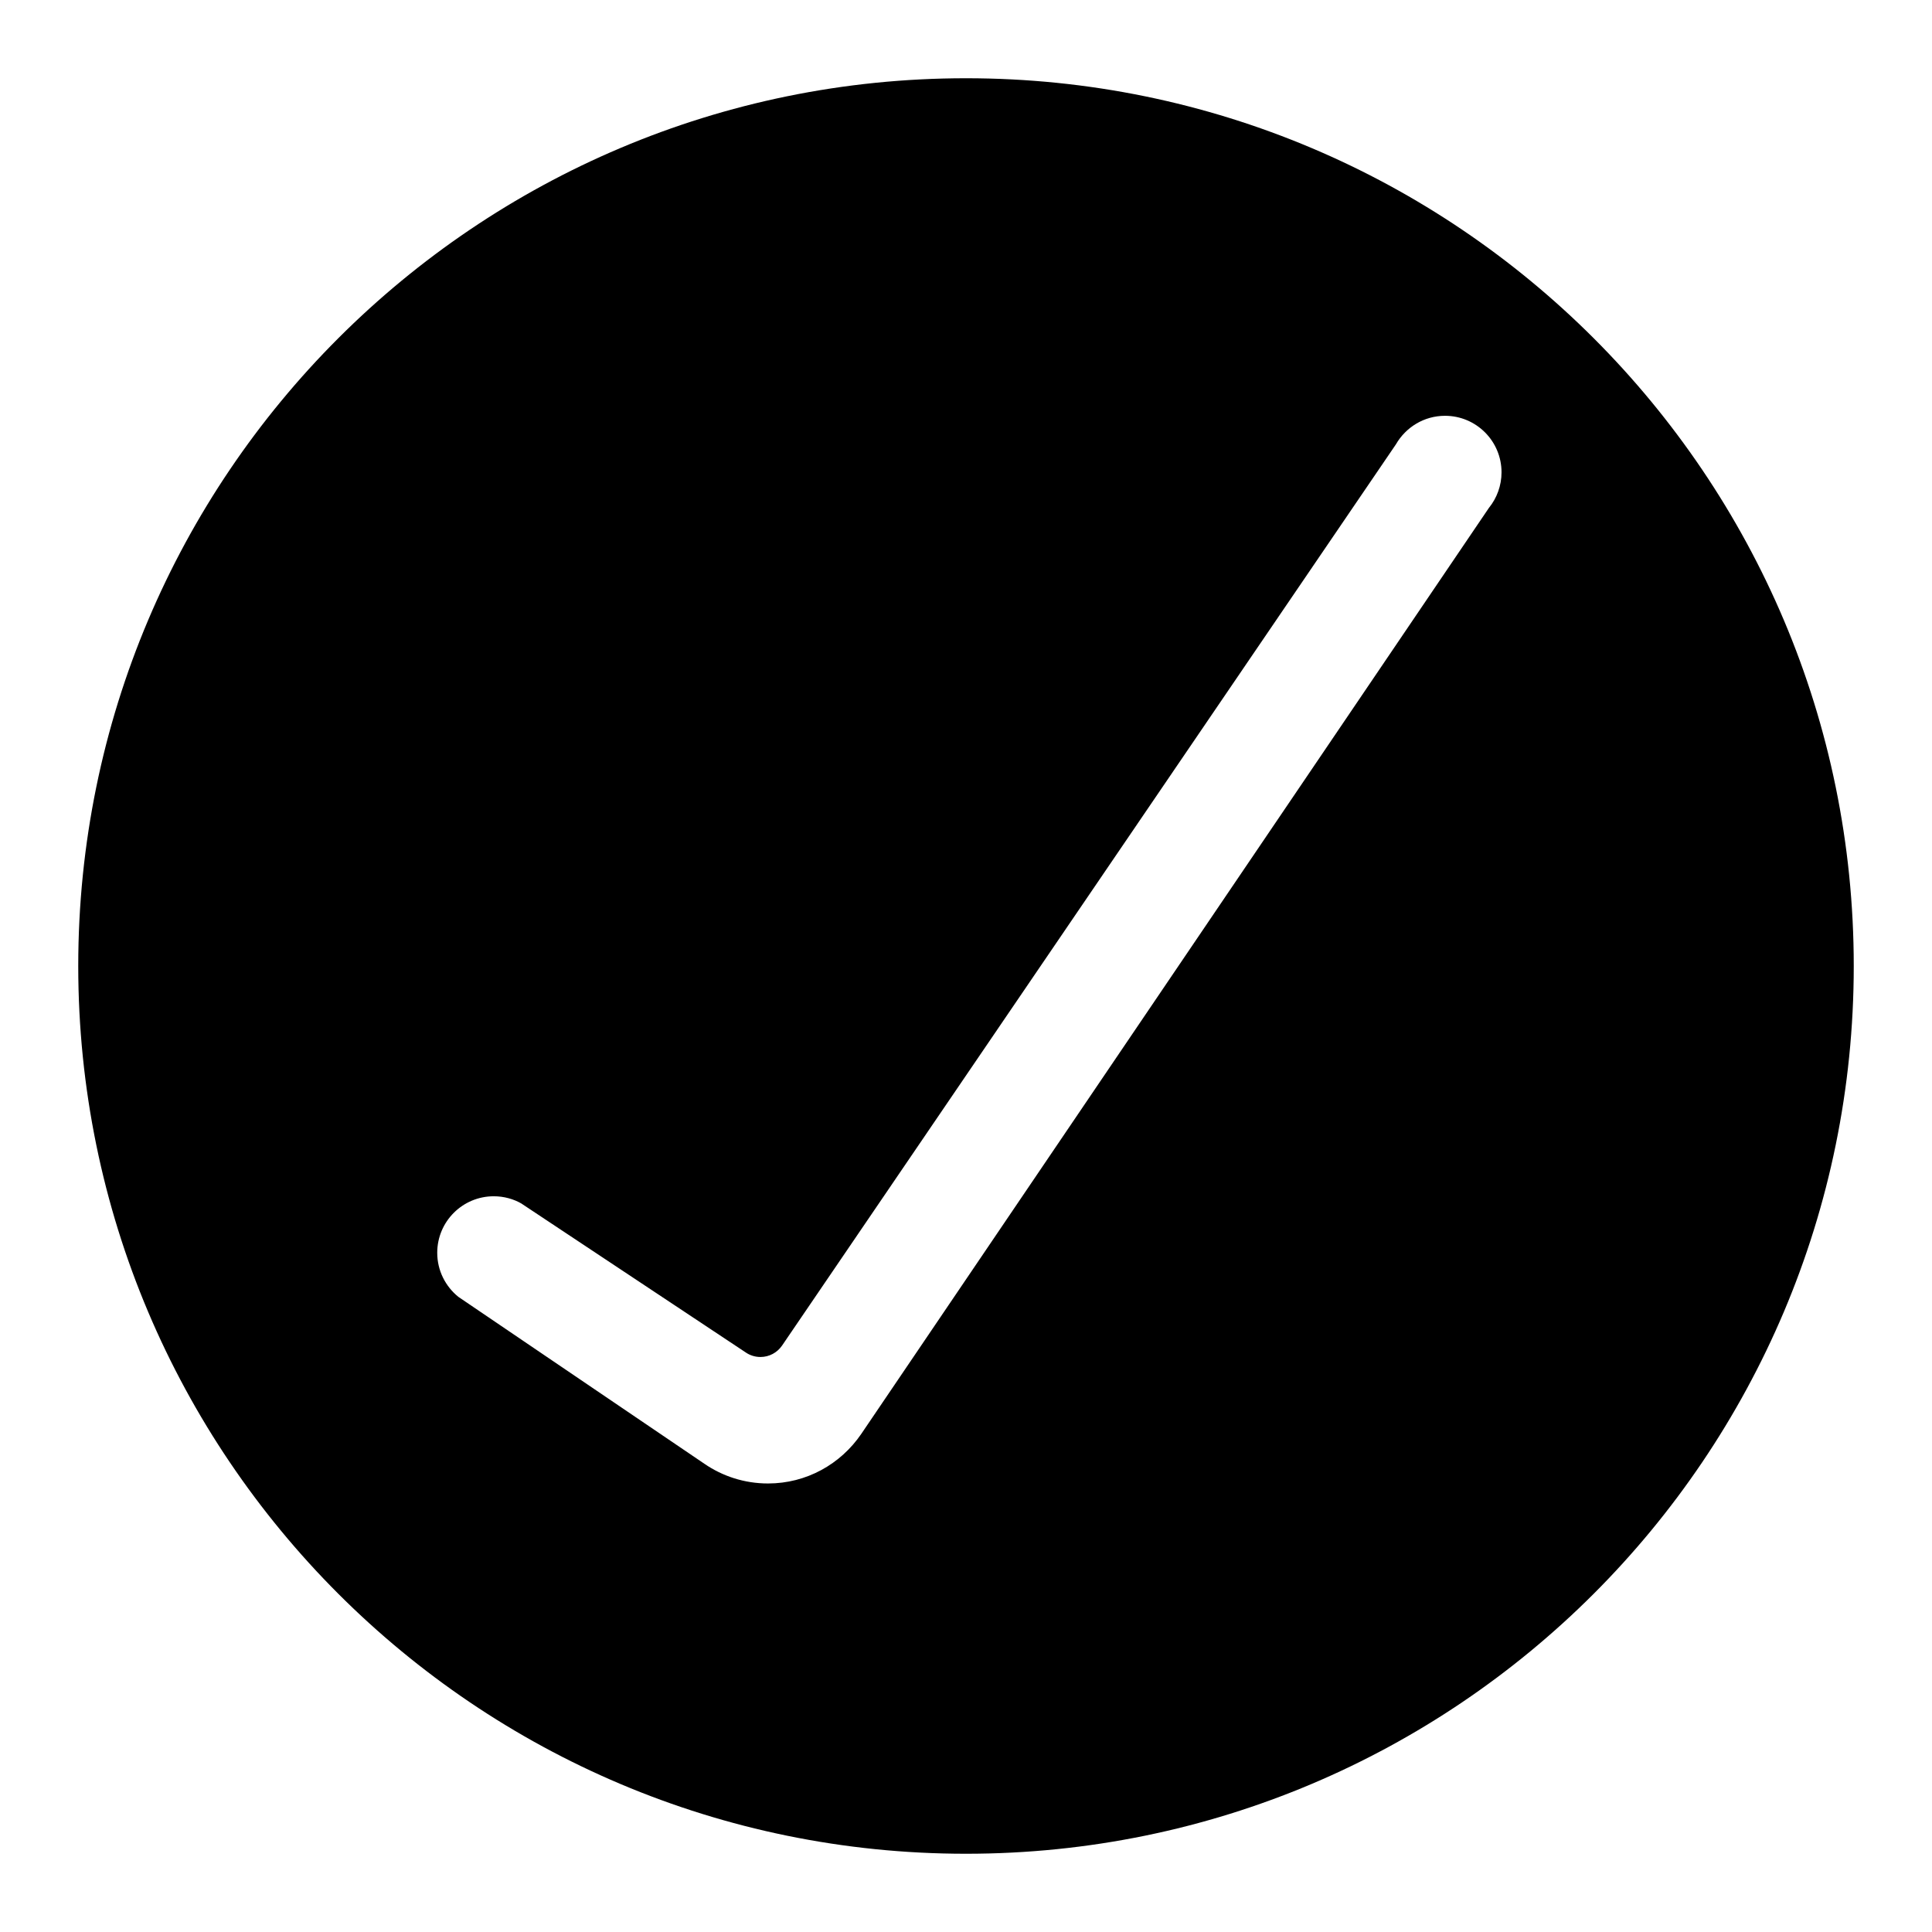
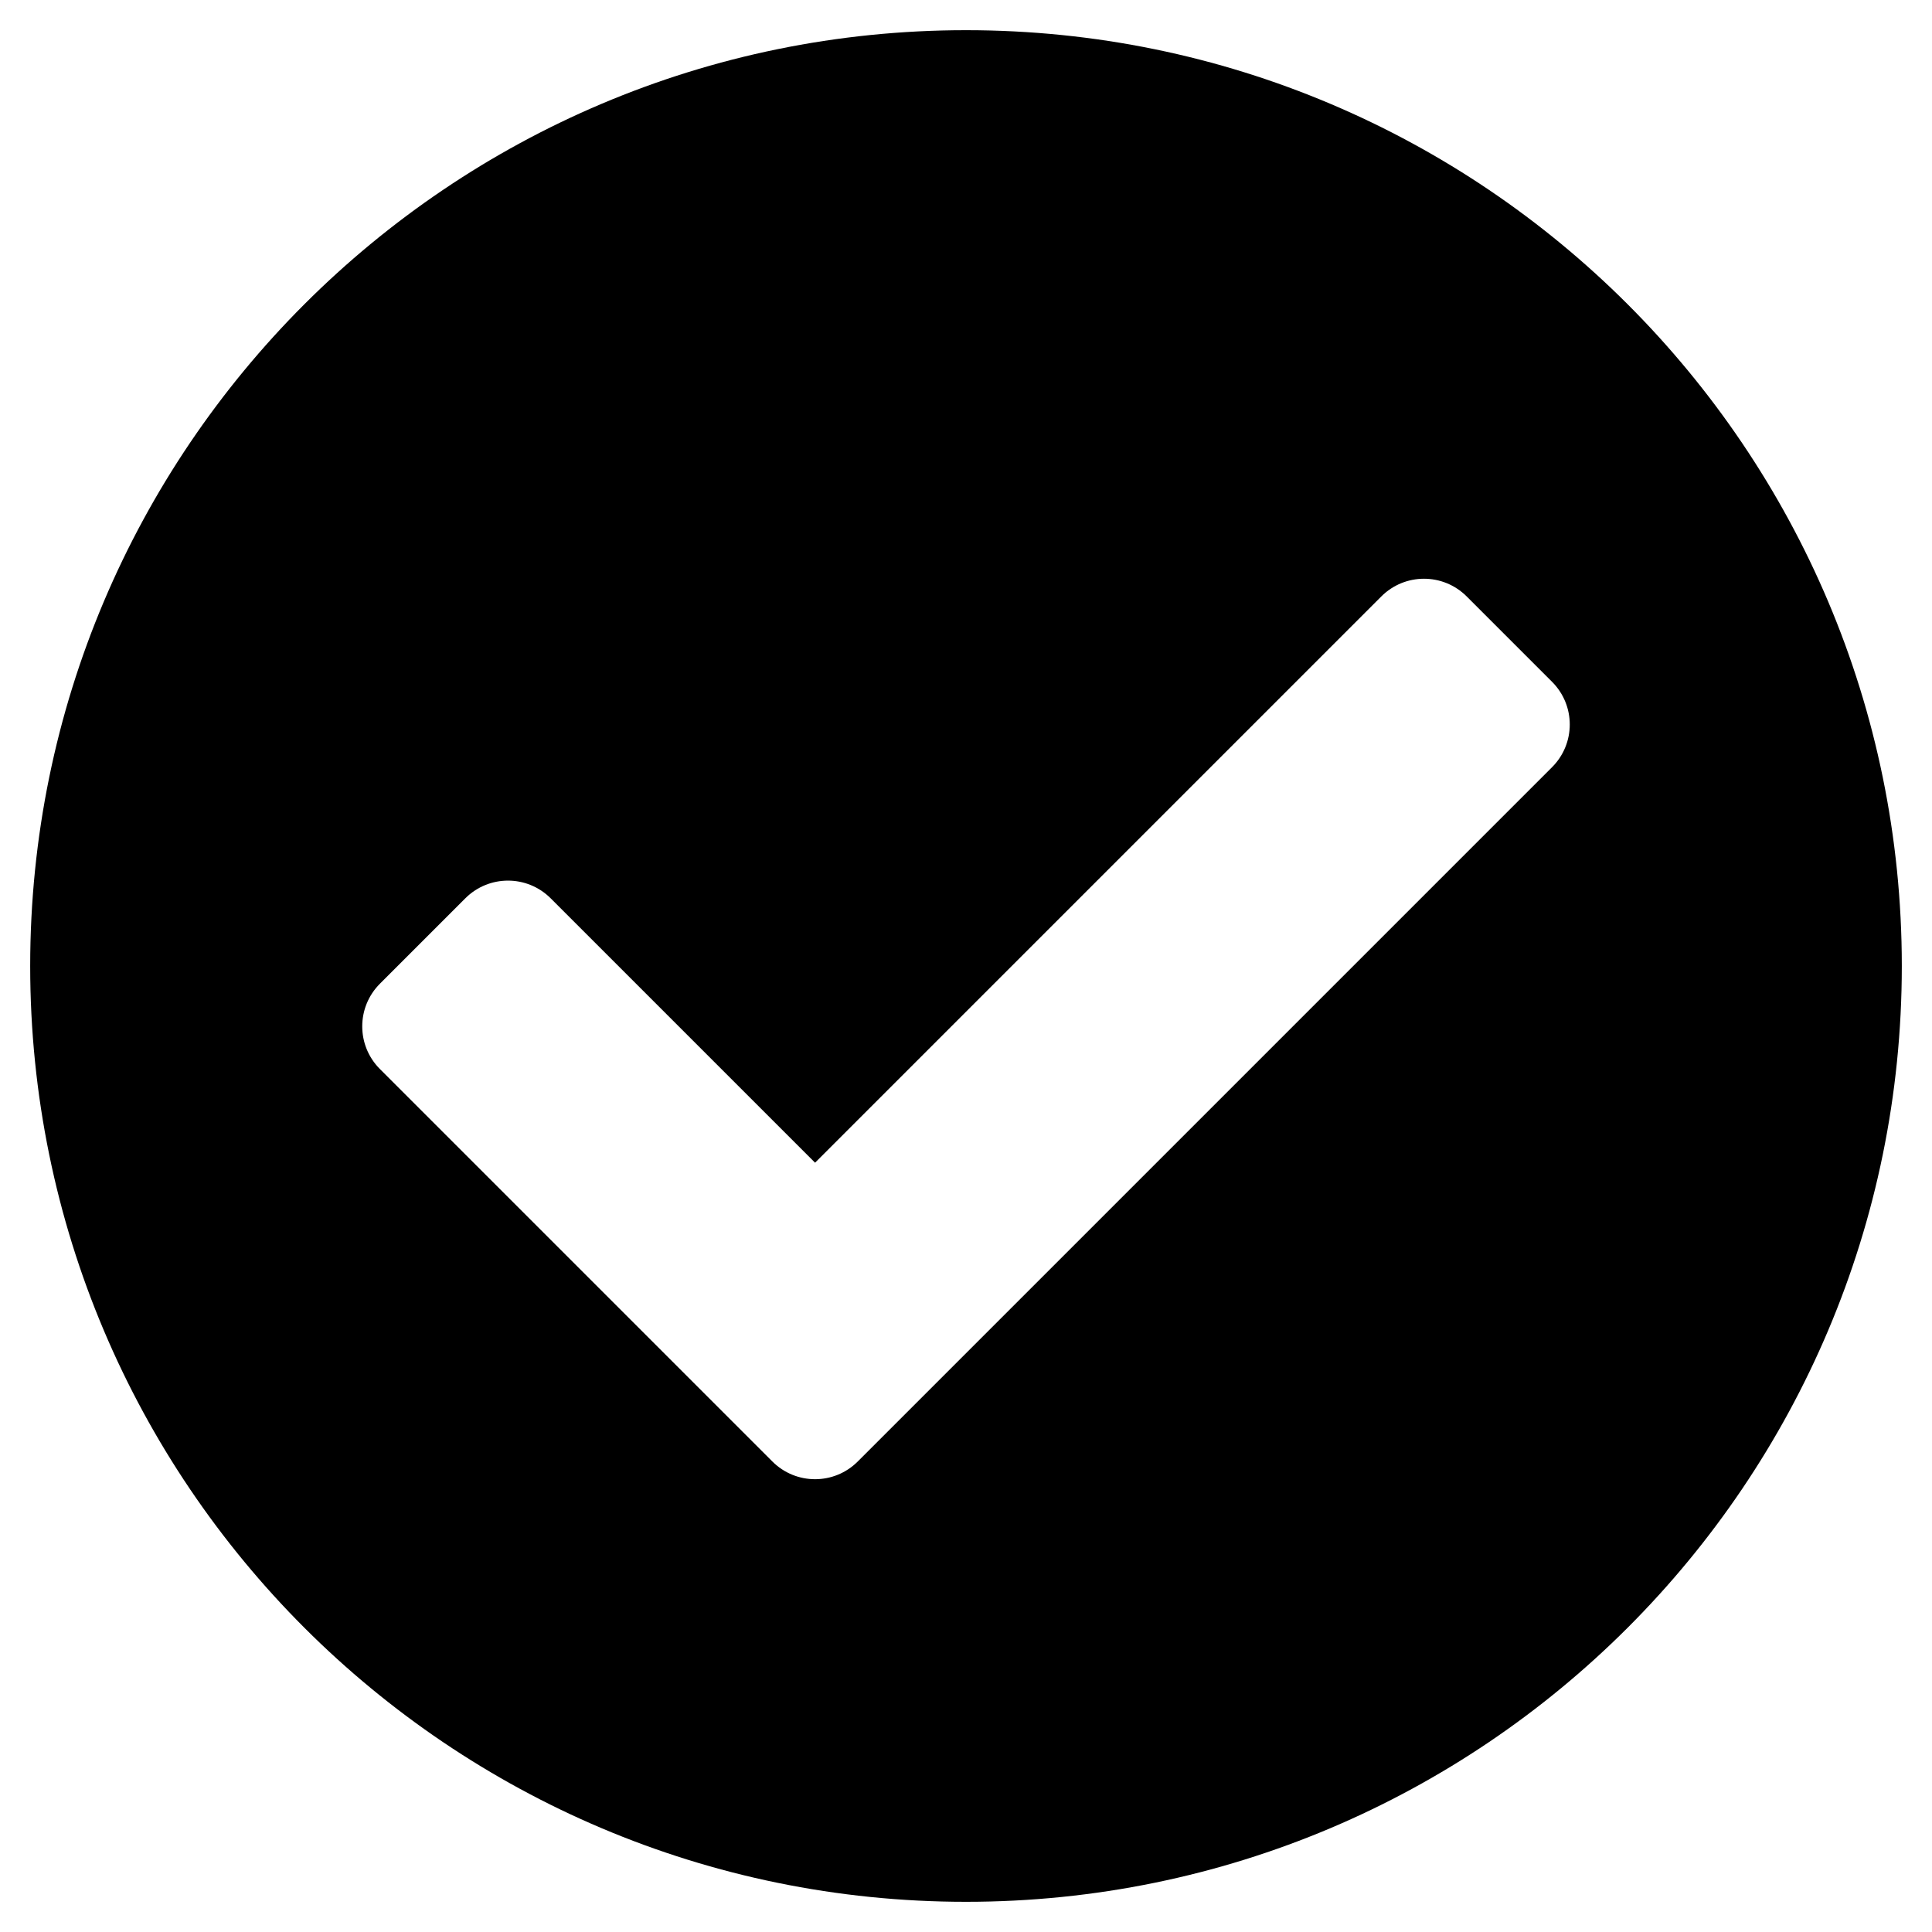
<svg xmlns="http://www.w3.org/2000/svg" version="1.1" width="32" height="32" viewBox="0 0 32 32">
-   <path d="M16 1.296c-8.121 0-14.704 6.583-14.704 14.704s6.583 14.704 14.704 14.704c8.121 0 14.704-6.583 14.704-14.704v0c0-8.121-6.583-14.704-14.704-14.704v0zM24.664 8.408l-10.4 15.344c-0.34 0.497-0.904 0.819-1.543 0.819-0.392 0-0.755-0.121-1.055-0.327l0.006 0.004-4.080-2.768c-0.214-0.173-0.35-0.436-0.35-0.73 0-0.517 0.419-0.936 0.936-0.936 0.17 0 0.33 0.045 0.467 0.125l-0.005-0.002 3.712 2.464c0.068 0.047 0.153 0.075 0.244 0.075 0.147 0 0.277-0.074 0.355-0.186l0.001-0.001 10.168-14.928c0.164-0.285 0.467-0.474 0.814-0.474 0.517 0 0.936 0.419 0.936 0.936 0 0.222-0.078 0.427-0.207 0.587l0.001-0.002z" />
+   <path d="M 31.5 16 C 31.5 24.559 24.559 31.5 16 31.5 C 7.441 31.5 0.5 24.559 0.5 16 C 0.5 7.441 7.441 0.5 16 0.5 C 24.559 0.5 31.5 7.441 31.5 16 Z M 14.207 24.207 L 25.707 12.707 C 26.098 12.316 26.098 11.684 25.707 11.293 L 24.293 9.879 C 23.902 9.488 23.27 9.488 22.879 9.879 L 13.5 19.258 L 9.121 14.879 C 8.73 14.488 8.098 14.488 7.707 14.879 L 6.293 16.293 C 5.902 16.684 5.902 17.316 6.293 17.707 L 12.793 24.207 C 13.184 24.598 13.816 24.598 14.207 24.207 Z M 14.207 24.207 " />
</svg>
